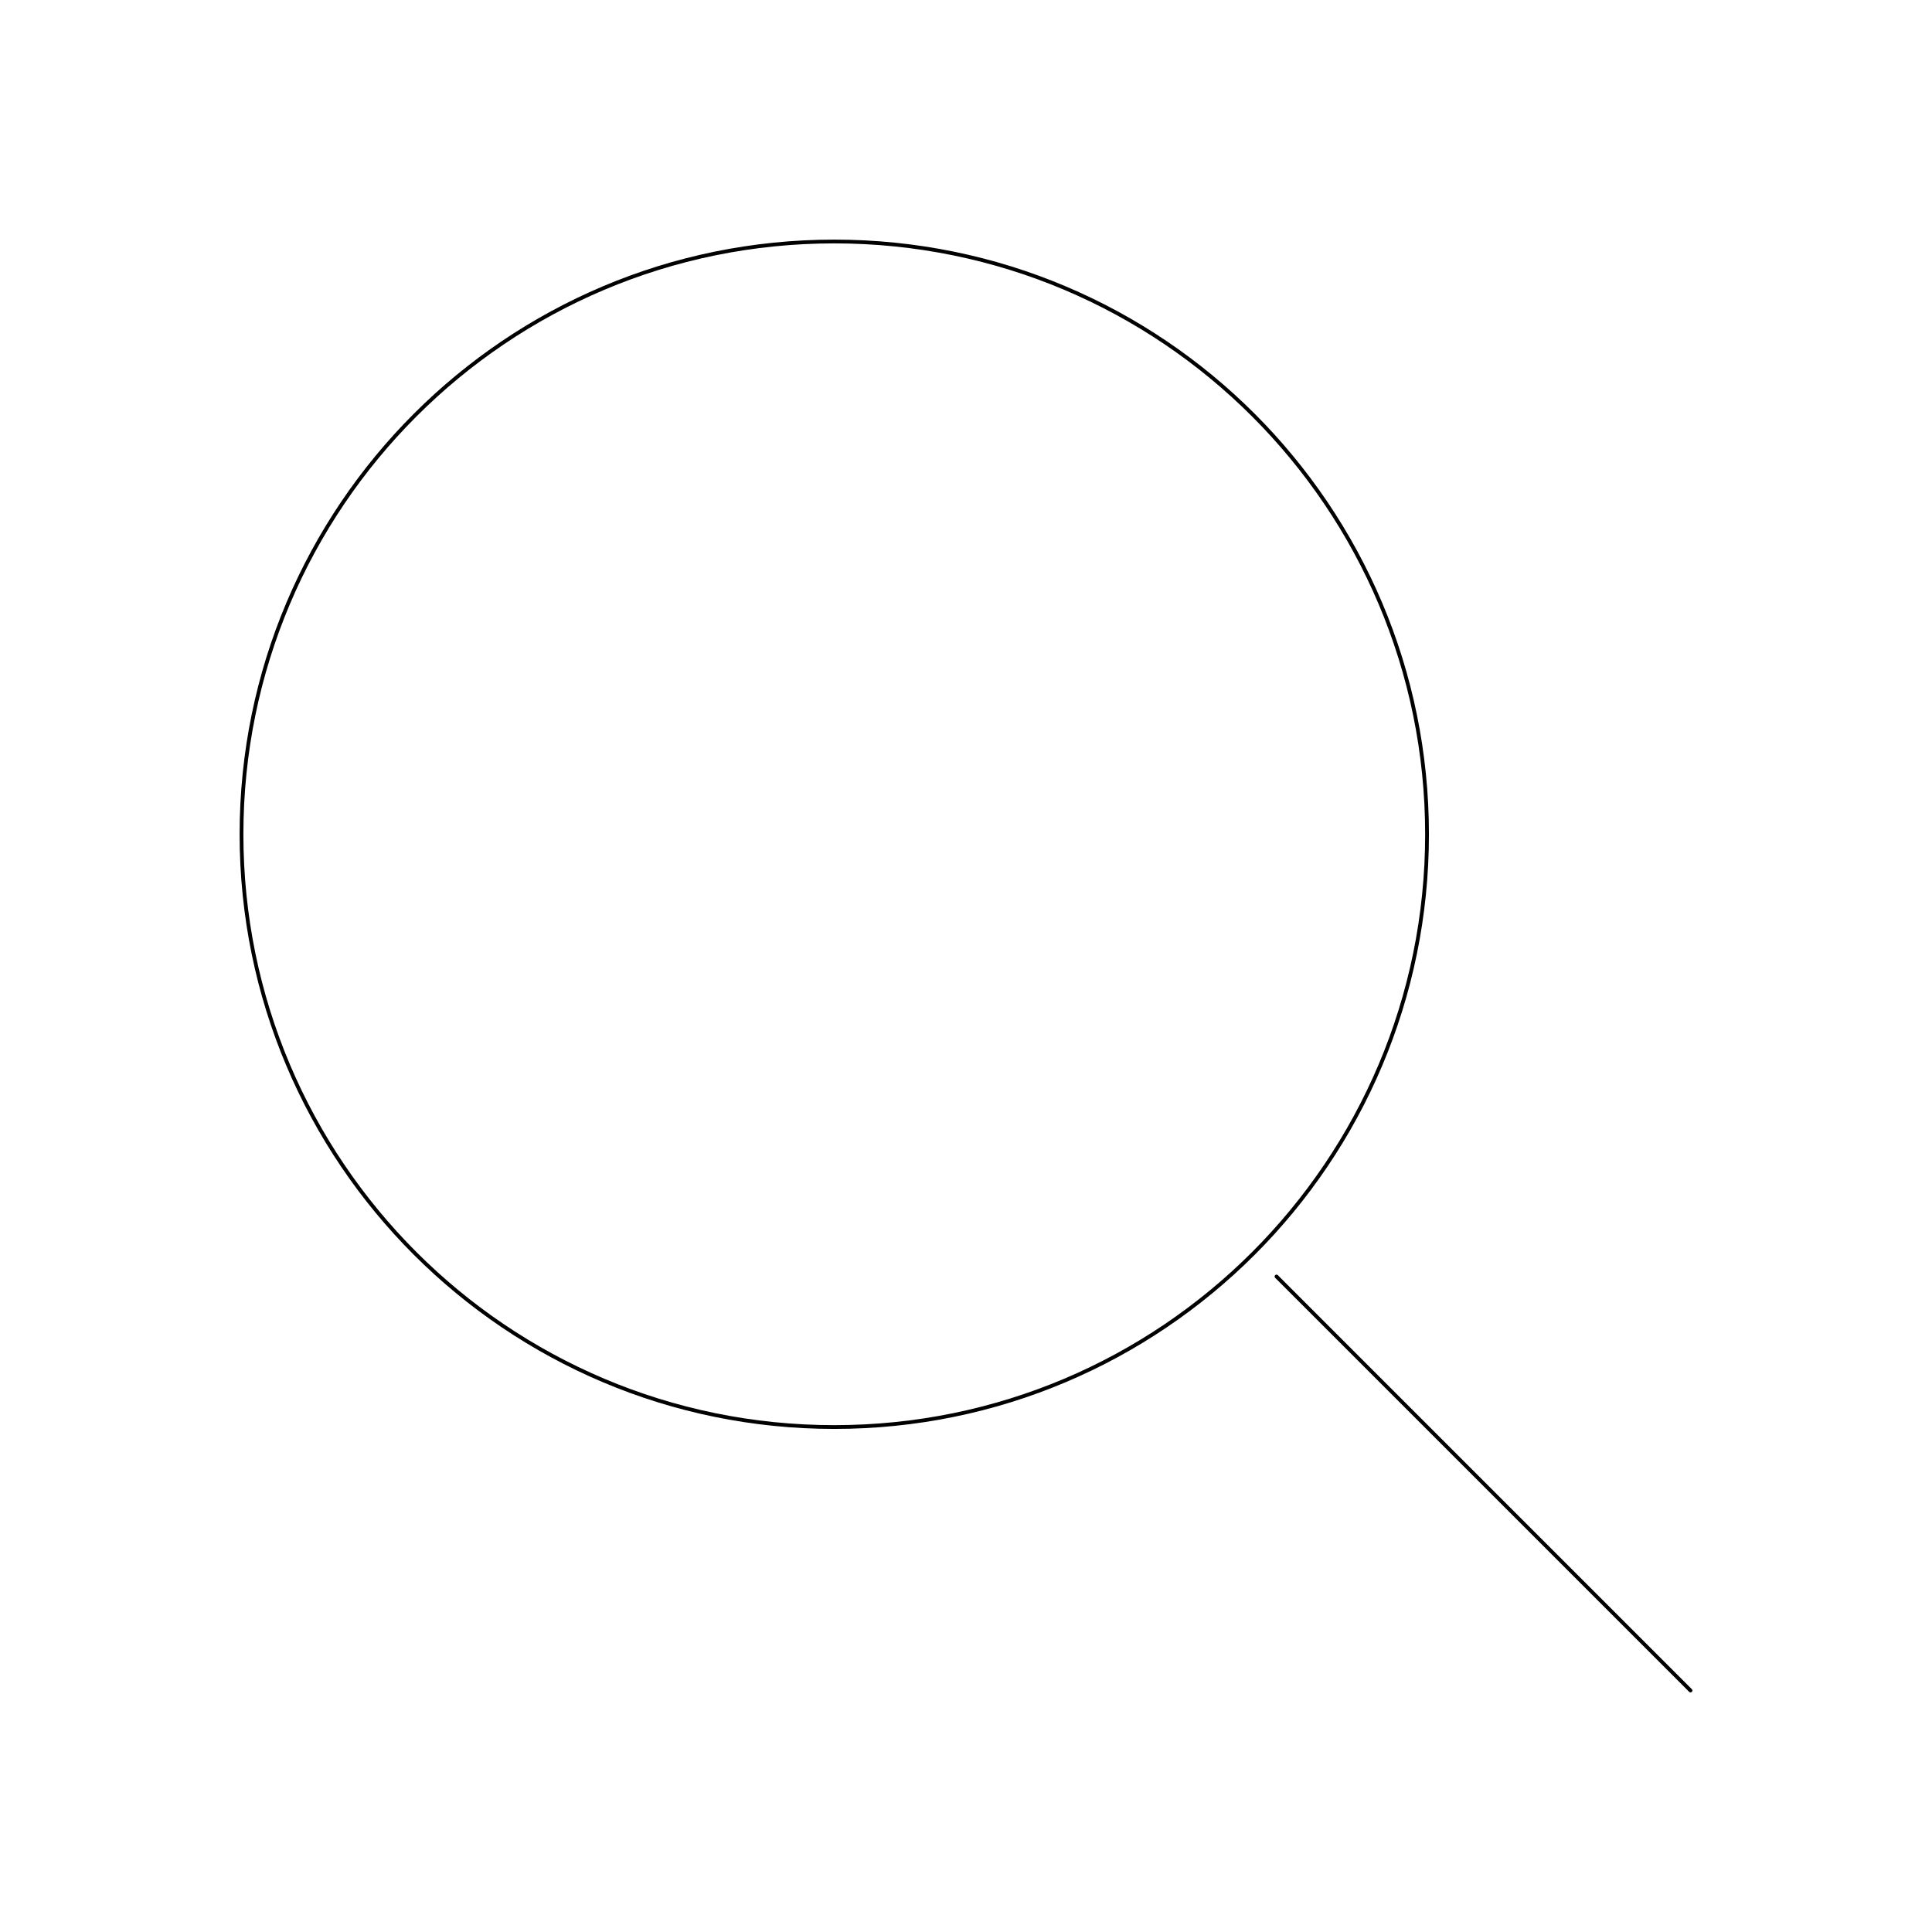
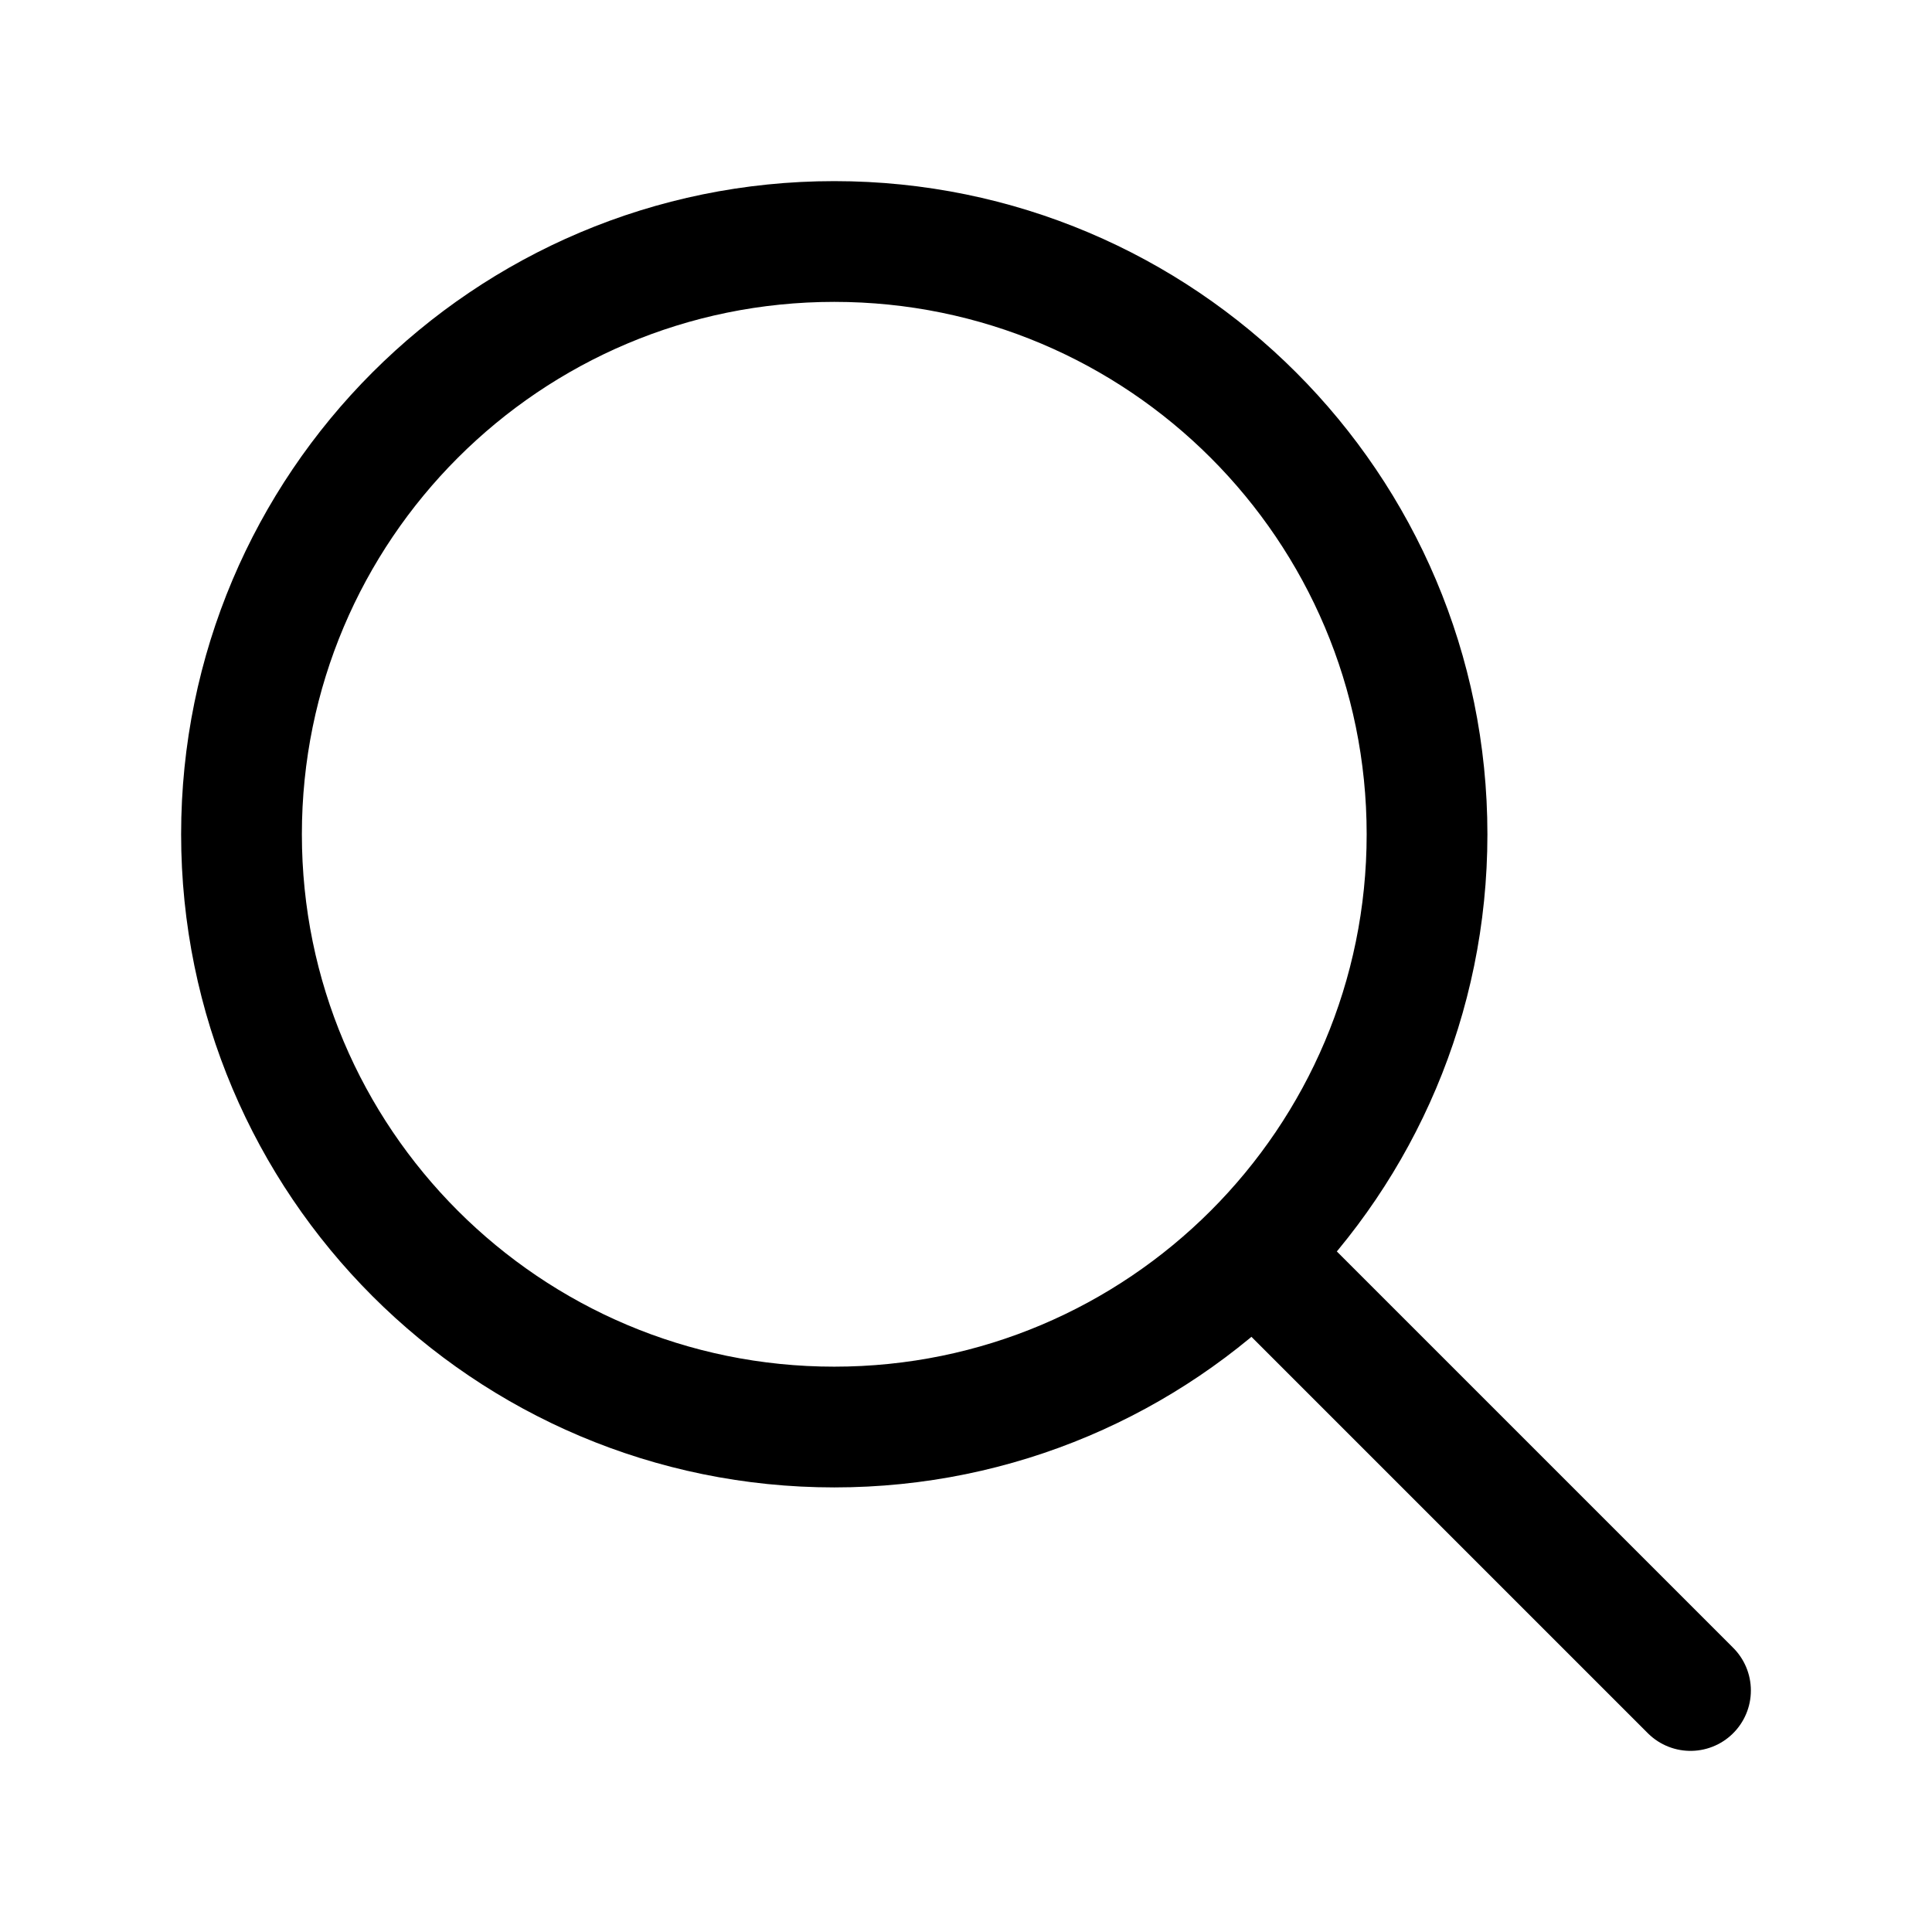
<svg xmlns="http://www.w3.org/2000/svg" class="ionicon" viewBox="0 0 512 512">
-   <path d="M221.09 64a157.09 157.09 0 10157.09 157.09A157.1 157.1 0 00221.09 64z" fill="none" stroke="currentColor" stroke-miterlimit="10" />
-   <path fill="none" stroke="currentColor" stroke-linecap="round" stroke-miterlimit="10" d="M338.29 338.29L448 448" />
+   <path d="M221.09 64a157.09 157.09 0 10157.09 157.09A157.1 157.1 0 00221.09 64z" fill="none" stroke="currentColor" stroke-miterlimit="10" stroke-width="32" />
+   <path fill="none" stroke="currentColor" stroke-linecap="round" stroke-miterlimit="10" stroke-width="32" d="M338.29 338.29L448 448" />
</svg>
